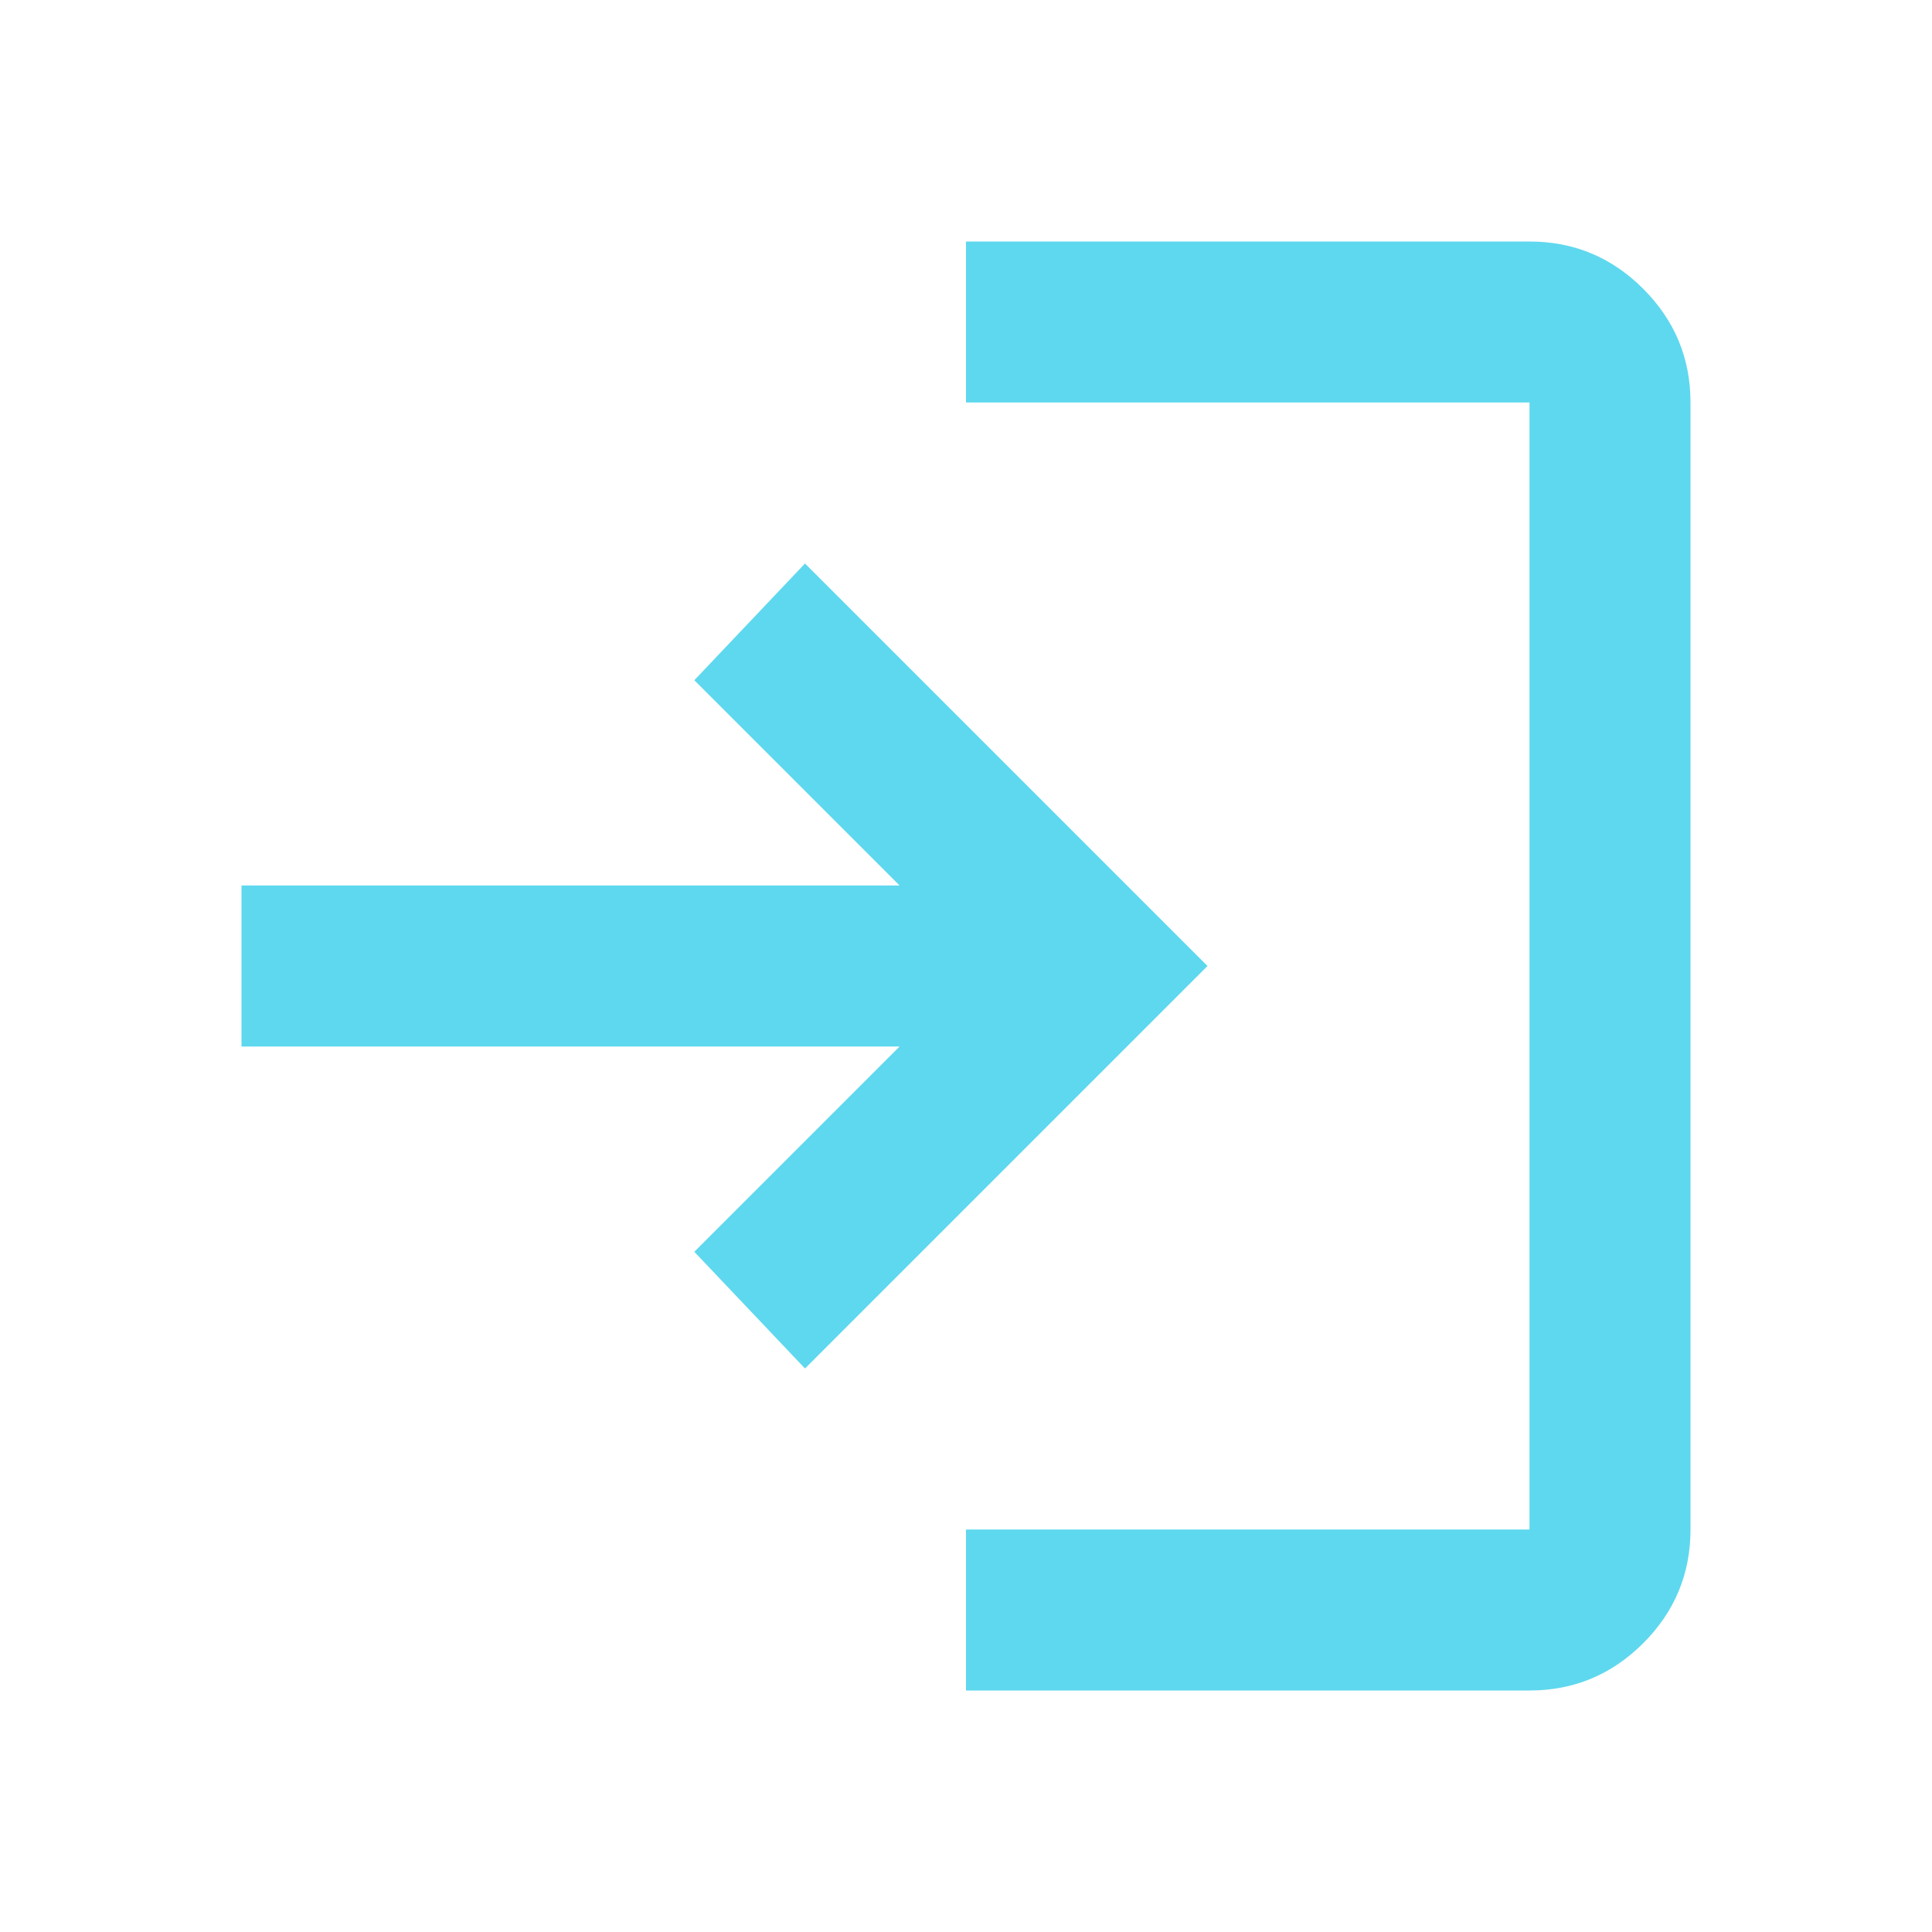
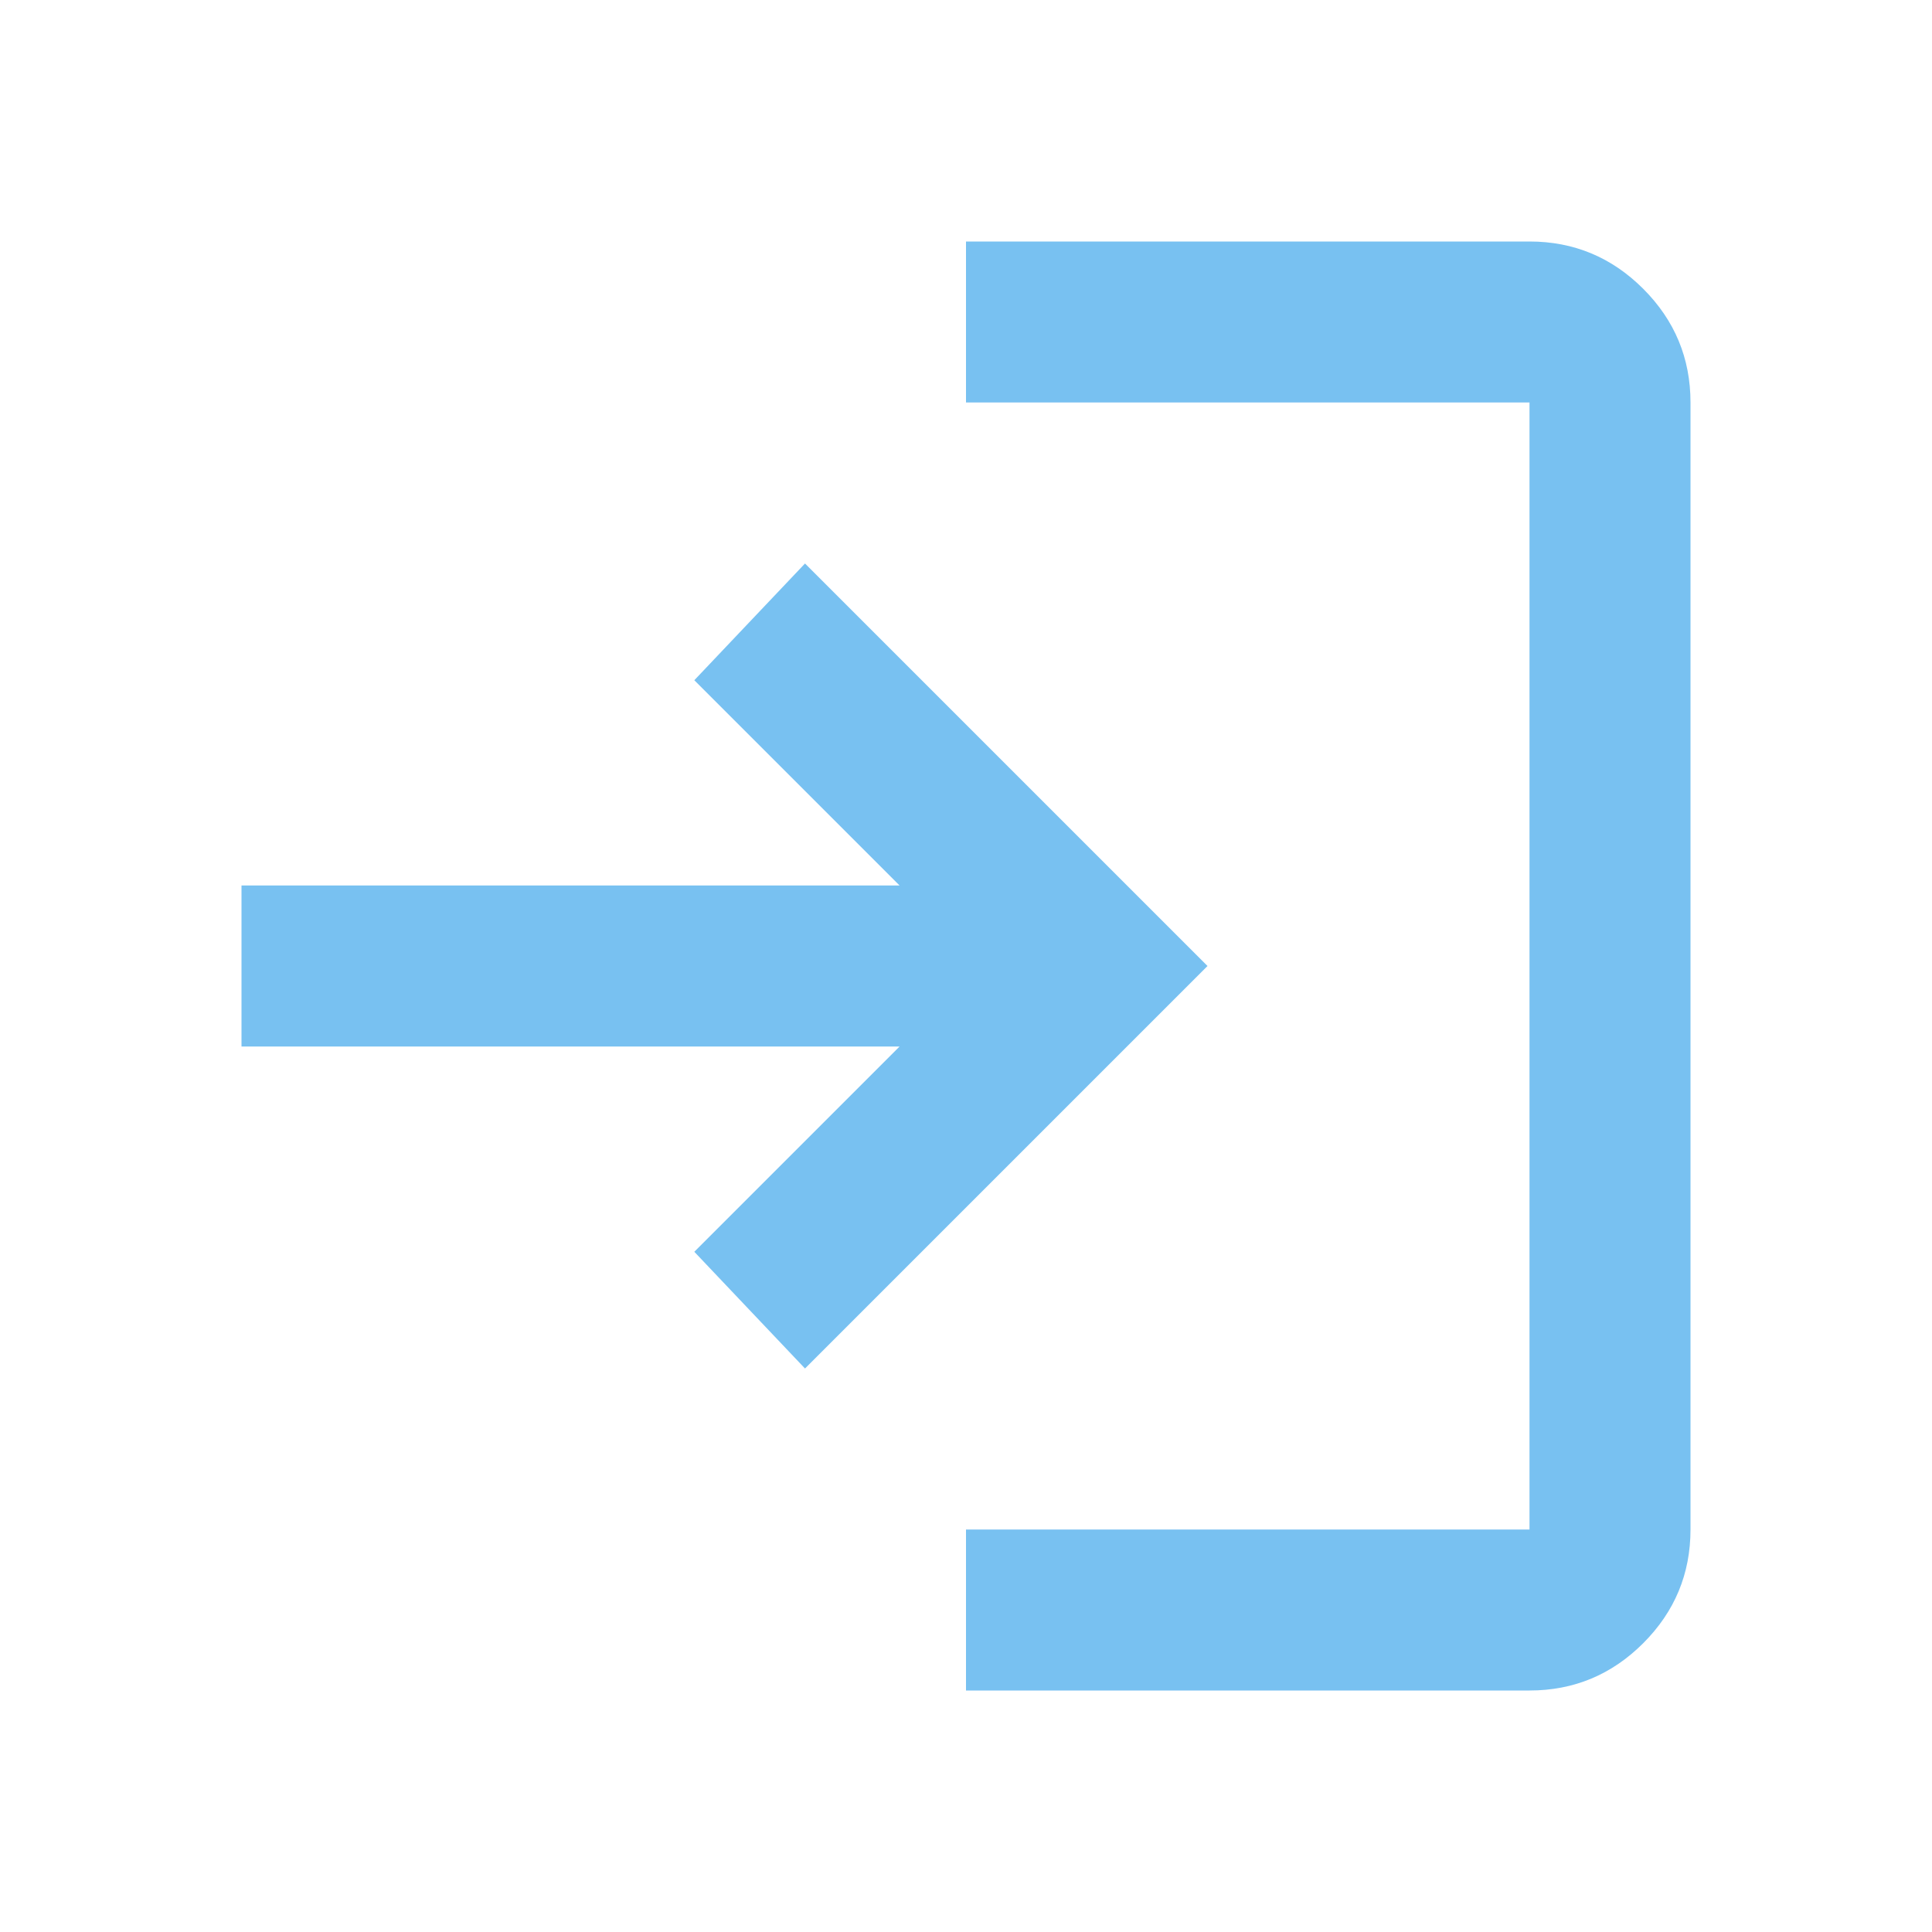
- <svg xmlns="http://www.w3.org/2000/svg" height="24" viewBox="0 -960 960 960" width="24" fill="#5ed8ee">
+ <svg xmlns="http://www.w3.org/2000/svg" height="24" viewBox="0 -960 960 960" width="24" fill="#78c1f1">
  <path d="M480-120v-80h280v-560H480v-80h280q33 0 56.5 23.5T840-760v560q0 33-23.5 56.5T760-120H480Zm-80-160-55-58 102-102H120v-80h327L345-622l55-58 200 200-200 200Z" />
</svg>
